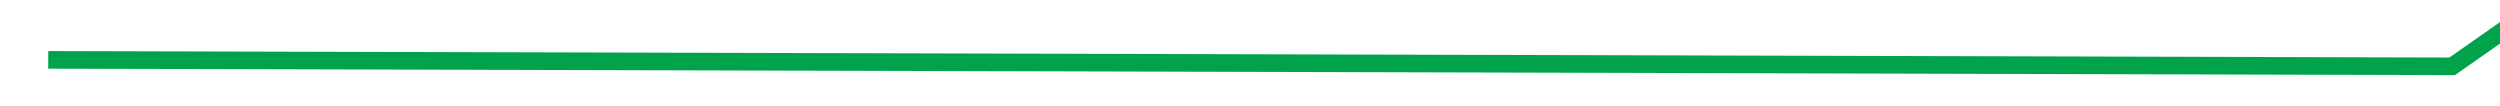
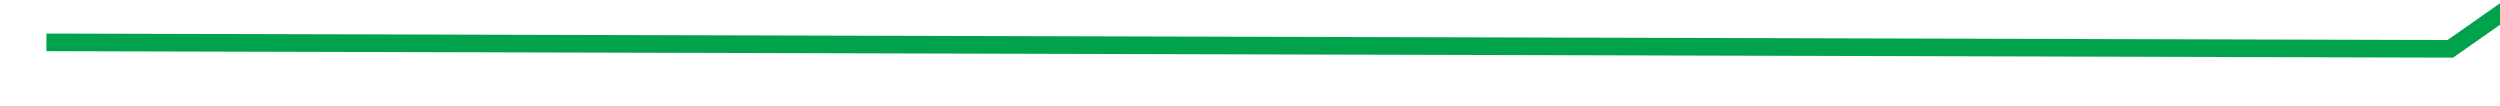
- <svg xmlns="http://www.w3.org/2000/svg" version="1.1" width="142px" height="6px" preserveAspectRatio="xMinYMid meet" viewBox="256 1607 142 4">
-   <g transform="matrix(0.9945219 -0.1045285 0.1045285 0.9945219 -166.395 42.99508 )">
-     <path d="M 0.073 154.263  L 135.827 168.901  L 269.745 94.708  L 396.326 146.368  L 537.583 29.075  L 673.336 81.895  L 814.593 0.316  L 954.015 58.211  L 1095.272 13.474  L 1231.025 81.895  L 1364.944 50.316  L 1506.201 130.579  L 1640.119 81.895  " stroke-width="1" stroke-dasharray="0" stroke="rgba(0, 162, 75, 1)" fill="none" transform="matrix(1 0 0 1 259 1448 )" class="stroke" />
+ <svg xmlns="http://www.w3.org/2000/svg" version="1.1" width="142px" height="6px" preserveAspectRatio="xMinYMid meet" viewBox="256 1205 142 4">
+   <g transform="matrix(0.9945219 -0.1045285 0.1045285 0.9945219 -124.3745 40.79288 )">
+     <path d="M 0.073 154.263  L 135.827 168.901  L 269.745 94.708  L 396.326 146.368  L 537.583 29.075  L 673.336 81.895  L 814.593 0.316  L 954.015 58.211  L 1095.272 13.474  L 1231.025 81.895  L 1364.944 50.316  L 1506.201 130.579  L 1640.119 81.895  " stroke-width="1" stroke-dasharray="0" stroke="rgba(0, 162, 75, 1)" fill="none" transform="matrix(1 0 0 1 259 1045 )" class="stroke" />
  </g>
</svg>
